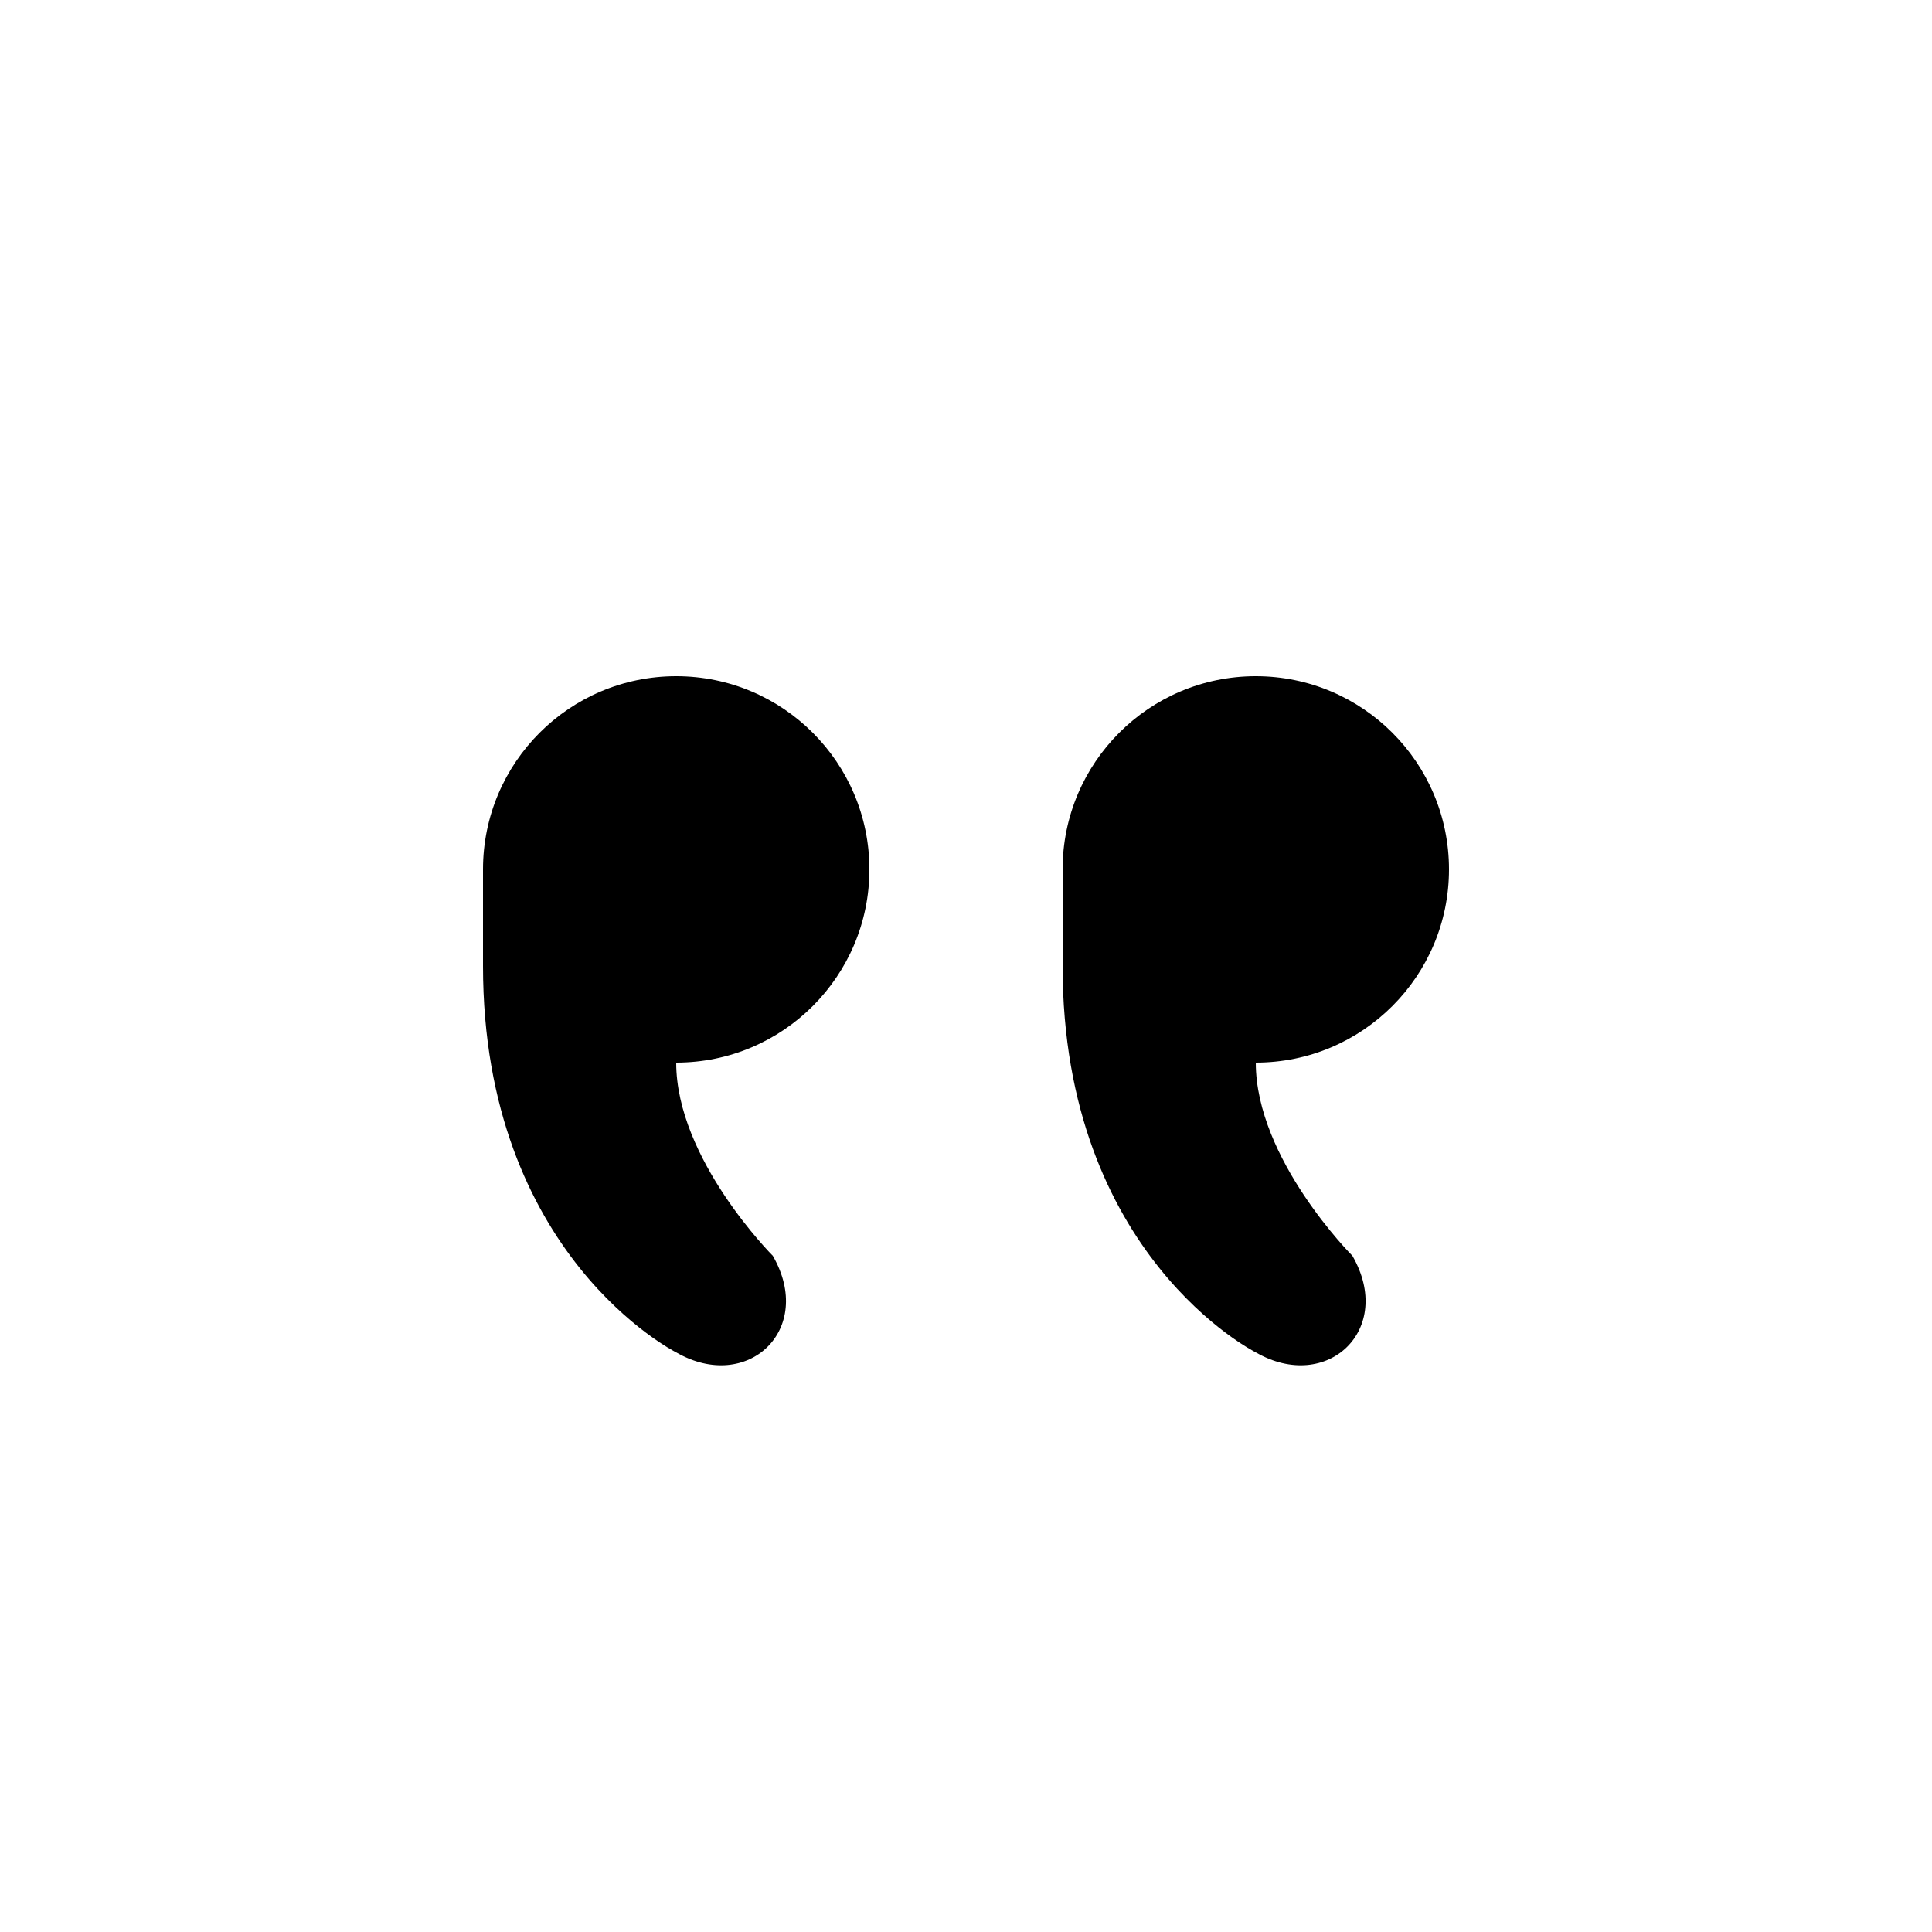
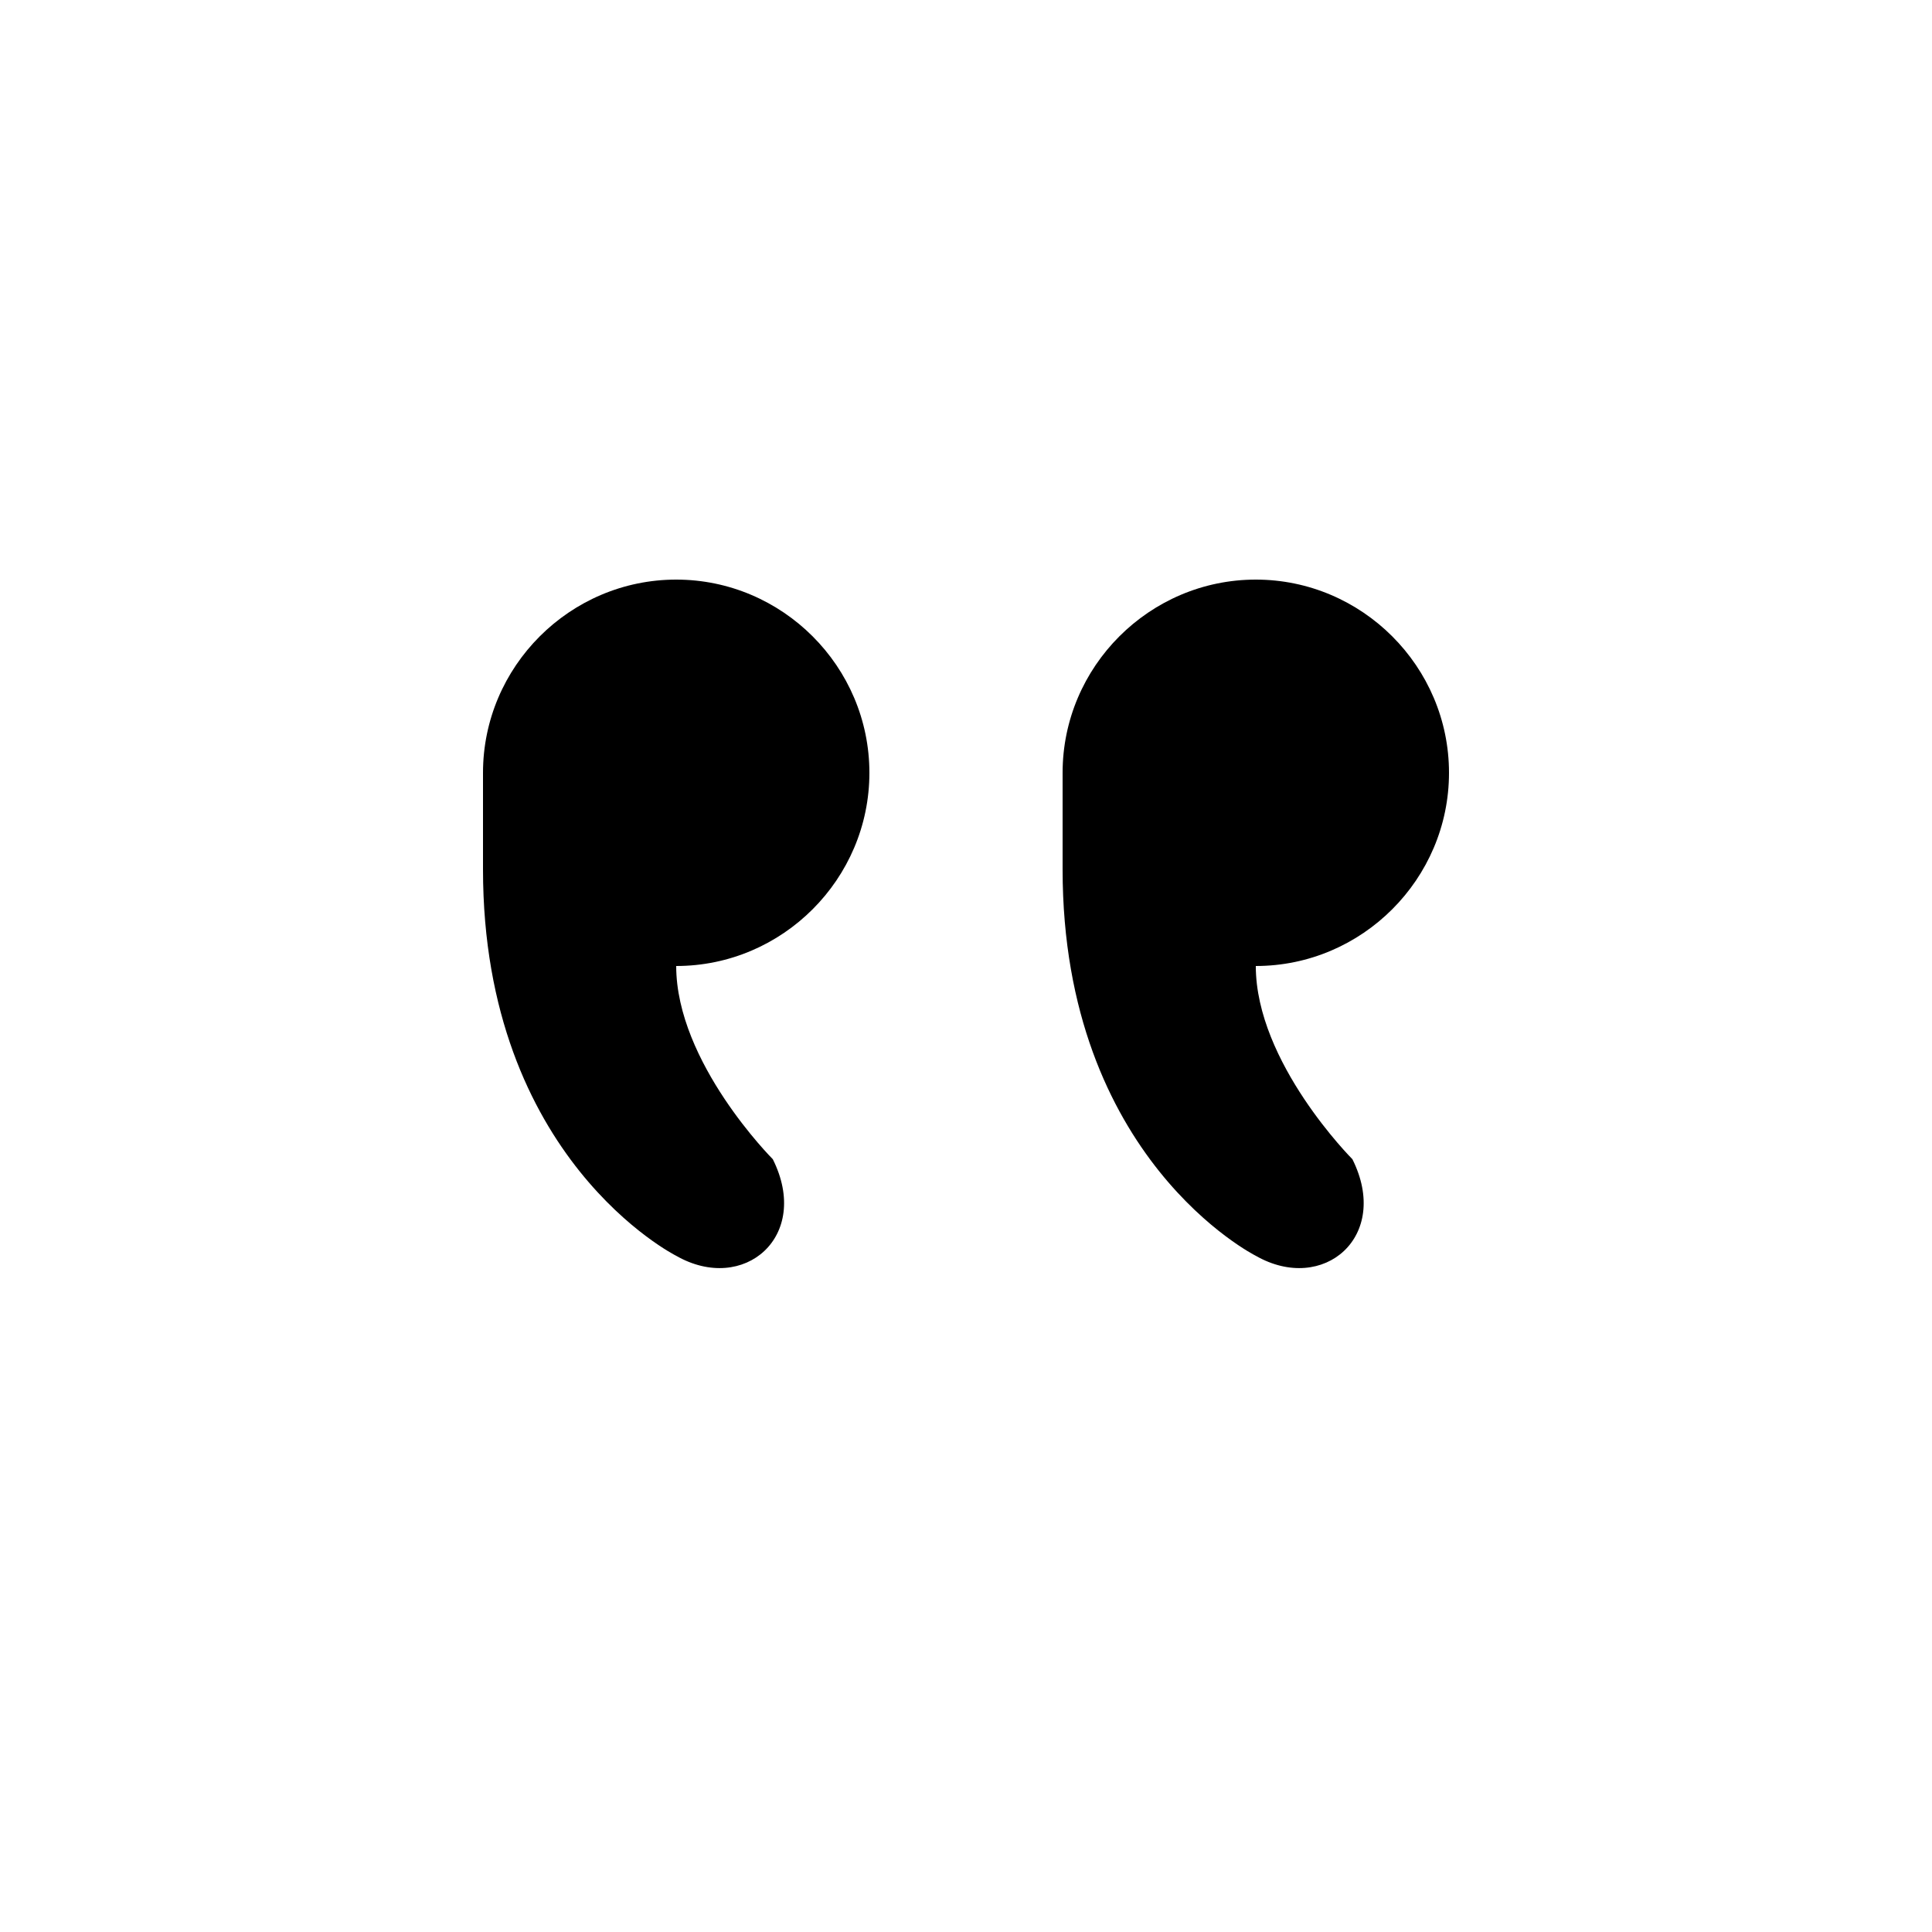
- <svg xmlns="http://www.w3.org/2000/svg" width="20" height="20" id="svg5738" version="1.1" viewBox="0 0 20 20">
-   <defs id="defs5740" />
-   <g id="layer1" transform="translate(0,-1032.362)">
-     <text xml:space="preserve" style="font-style:normal;font-weight:normal;font-size:40px;line-height:125%;font-family:sans-serif;letter-spacing:0px;word-spacing:0px;fill:#000000;fill-opacity:1;stroke:none;stroke-width:1px;stroke-linecap:butt;stroke-linejoin:miter;stroke-opacity:1" x="3" y="1042.362" id="text8989">
-       <tspan id="tspan8991" x="3" y="1042.362" />
-     </text>
-     <path style="opacity:1;fill:#000000;fill-opacity:1;stroke:none;stroke-width:1.5;stroke-linecap:round;stroke-linejoin:round;stroke-miterlimit:4;stroke-dasharray:none;stroke-dashoffset:0;stroke-opacity:1;marker:none" d="m 5,1041.362 0,1 c 0,3 2,4 2,4 0.739,0.426 1.44,-0.237 1,-1 0,0 -1,-1 -1,-2 z" id="path4139" />
-     <circle style="color:#000000;clip-rule:nonzero;display:inline;overflow:visible;visibility:visible;opacity:1;isolation:auto;mix-blend-mode:normal;color-interpolation:sRGB;color-interpolation-filters:linearRGB;solid-color:#000000;solid-opacity:1;fill:#000000;fill-opacity:1;fill-rule:nonzero;stroke:none;stroke-width:1;stroke-linecap:butt;stroke-linejoin:round;stroke-miterlimit:4;stroke-dasharray:none;stroke-dashoffset:0;stroke-opacity:1;marker:none;color-rendering:auto;image-rendering:auto;shape-rendering:auto;text-rendering:auto;enable-background:accumulate" id="path4143" cx="7" cy="1041.362" r="2" />
-     <path id="path4145" d="m 11,1041.362 0,1 c 0,3 2,4 2,4 0.739,0.426 1.44,-0.237 1,-1 0,0 -1,-1 -1,-2 z" style="opacity:1;fill:#000000;fill-opacity:1;stroke:none;stroke-width:1.5;stroke-linecap:round;stroke-linejoin:round;stroke-miterlimit:4;stroke-dasharray:none;stroke-dashoffset:0;stroke-opacity:1;marker:none" />
-     <circle r="2" cy="1041.362" cx="13" id="circle4147" style="color:#000000;clip-rule:nonzero;display:inline;overflow:visible;visibility:visible;opacity:1;isolation:auto;mix-blend-mode:normal;color-interpolation:sRGB;color-interpolation-filters:linearRGB;solid-color:#000000;solid-opacity:1;fill:#000000;fill-opacity:1;fill-rule:nonzero;stroke:none;stroke-width:1;stroke-linecap:butt;stroke-linejoin:round;stroke-miterlimit:4;stroke-dasharray:none;stroke-dashoffset:0;stroke-opacity:1;marker:none;color-rendering:auto;image-rendering:auto;shape-rendering:auto;text-rendering:auto;enable-background:accumulate" />
-   </g>
+ <svg viewBox="0 0 20 20">
+   <path d="M7,6C5.9,6,5,6.9,5,8v1c0,3,2,4,2,4c0.7,0.4,1.4-0.2,1-1c0,0-1-1-1-2c1.1,0,2-0.9,2-2S8.1,6,7,6z" />
+   <path d="M15,8c0-1.1-0.9-2-2-2s-2,0.9-2,2v1c0,3,2,4,2,4c0.7,0.4,1.4-0.2,1-1c0,0-1-1-1-2C14.1,10,15,9.1,15,8z" />
</svg>
